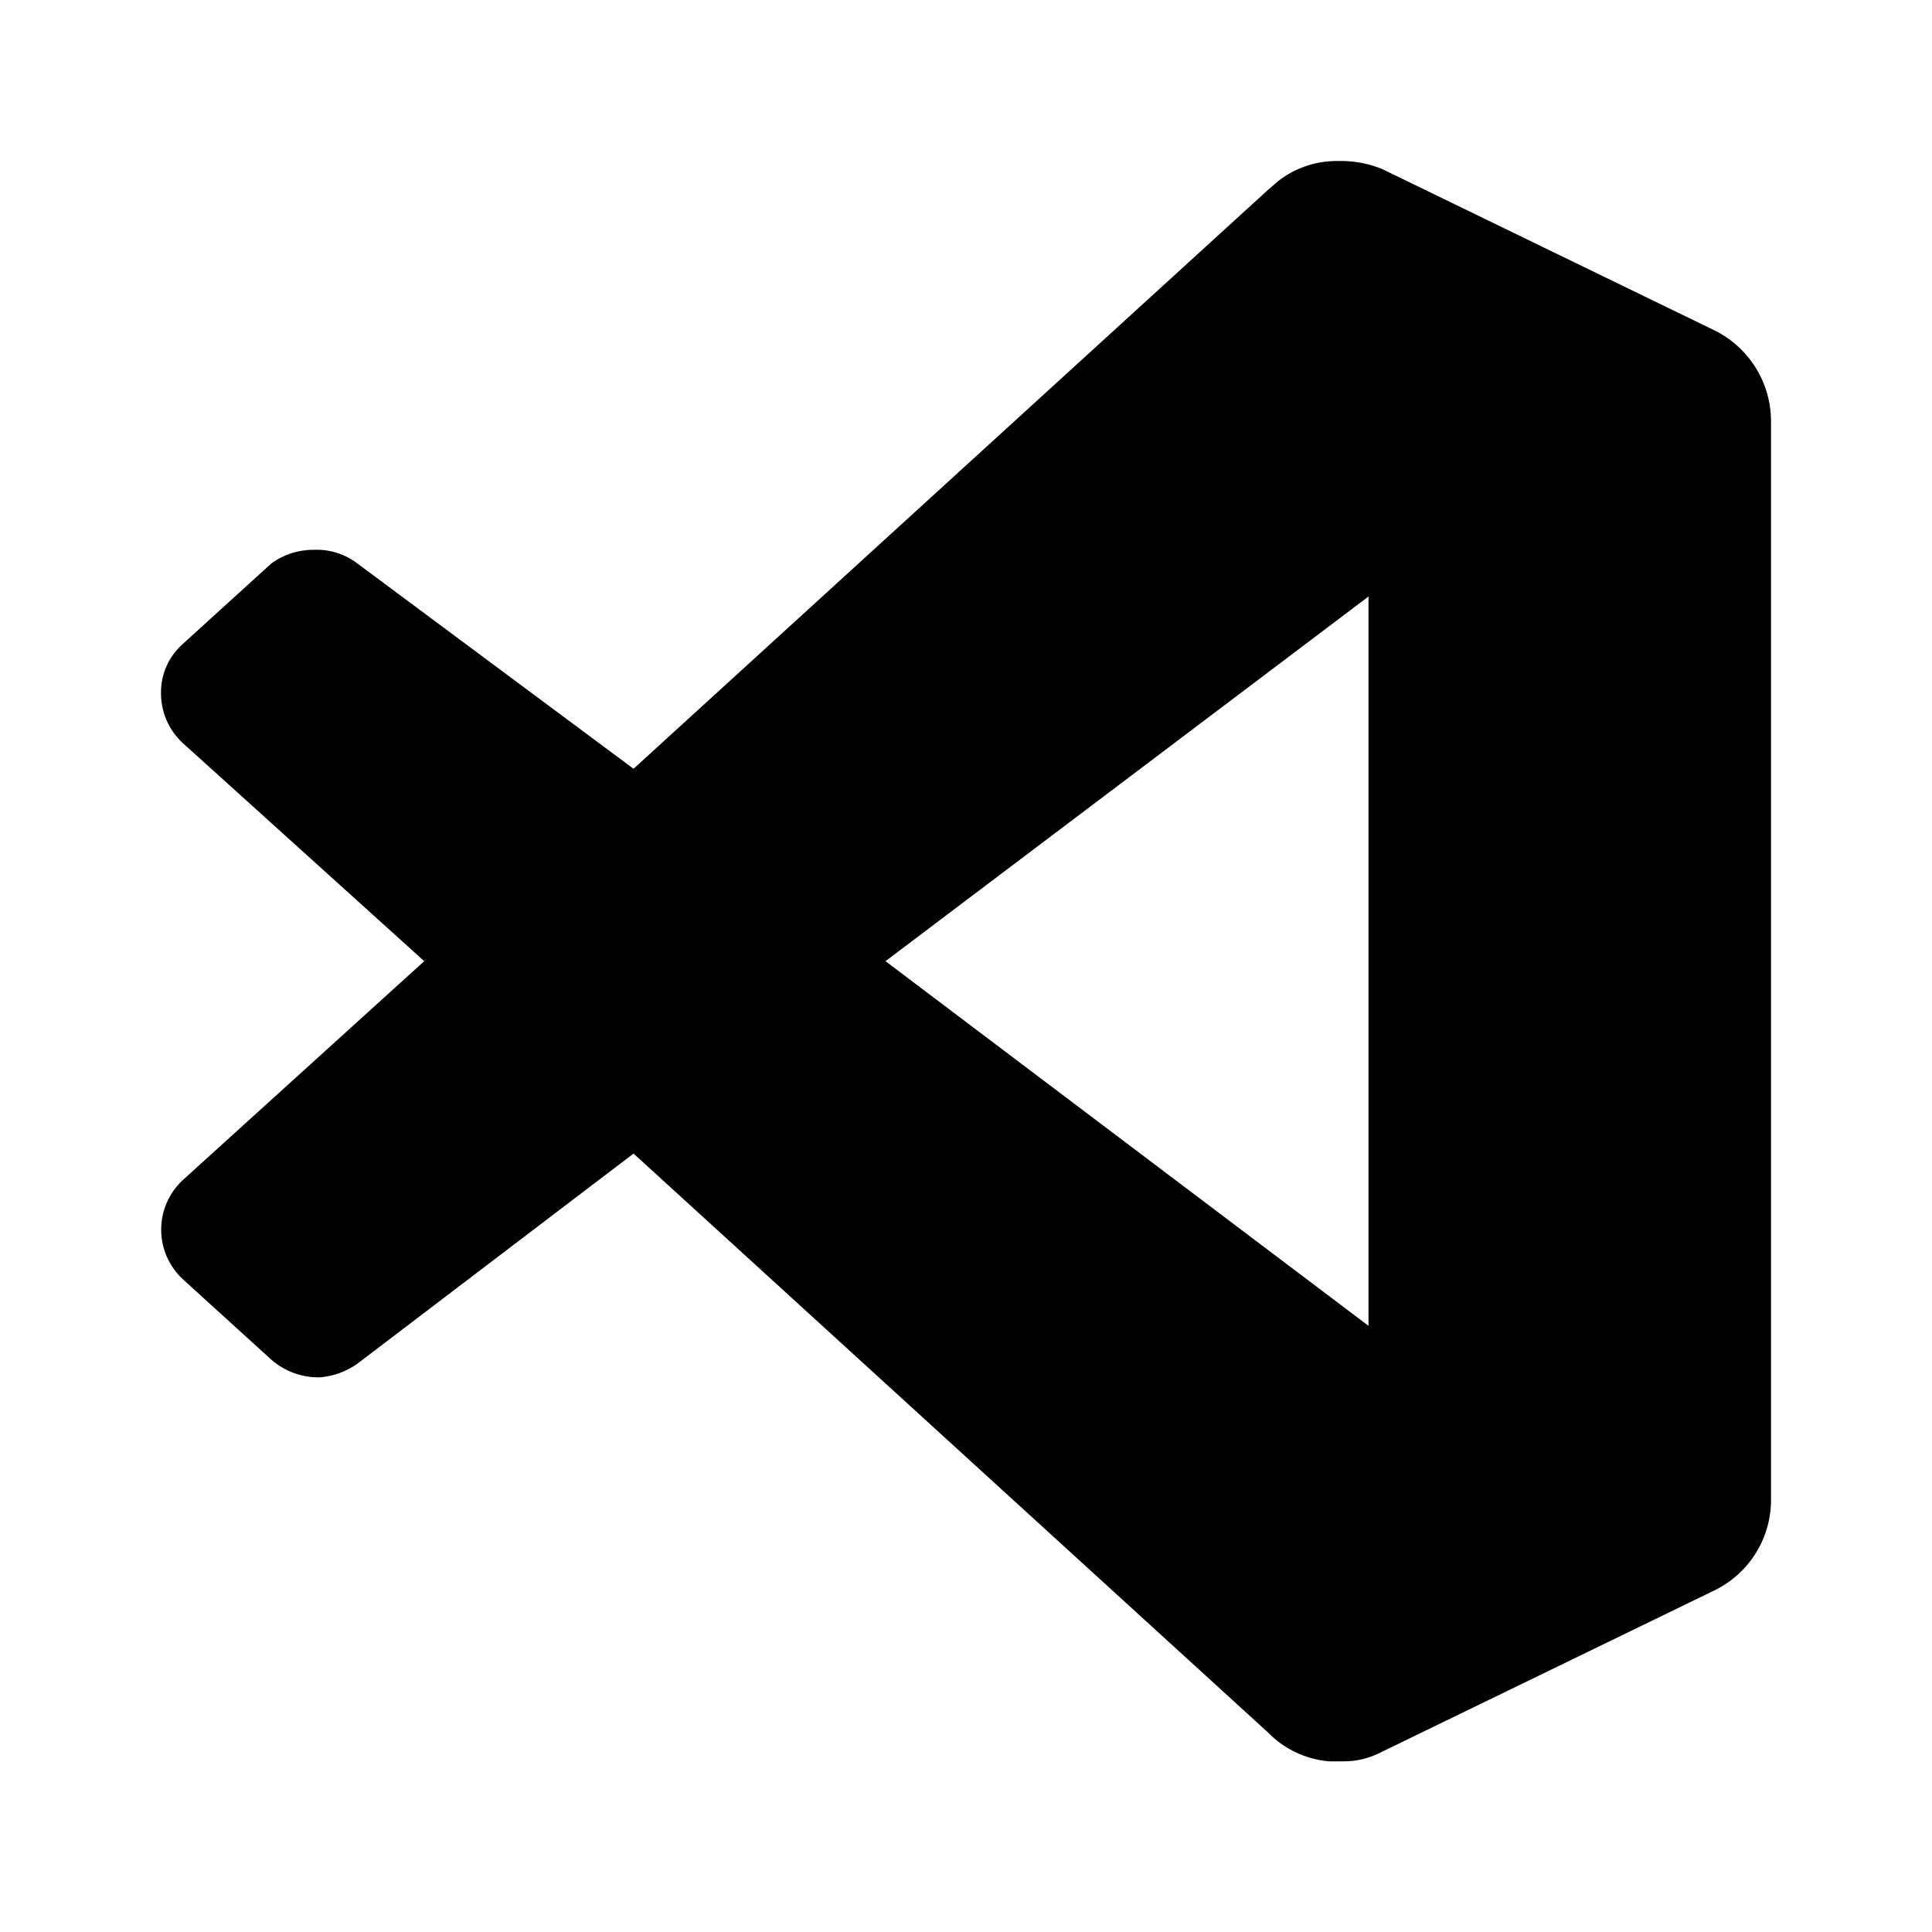
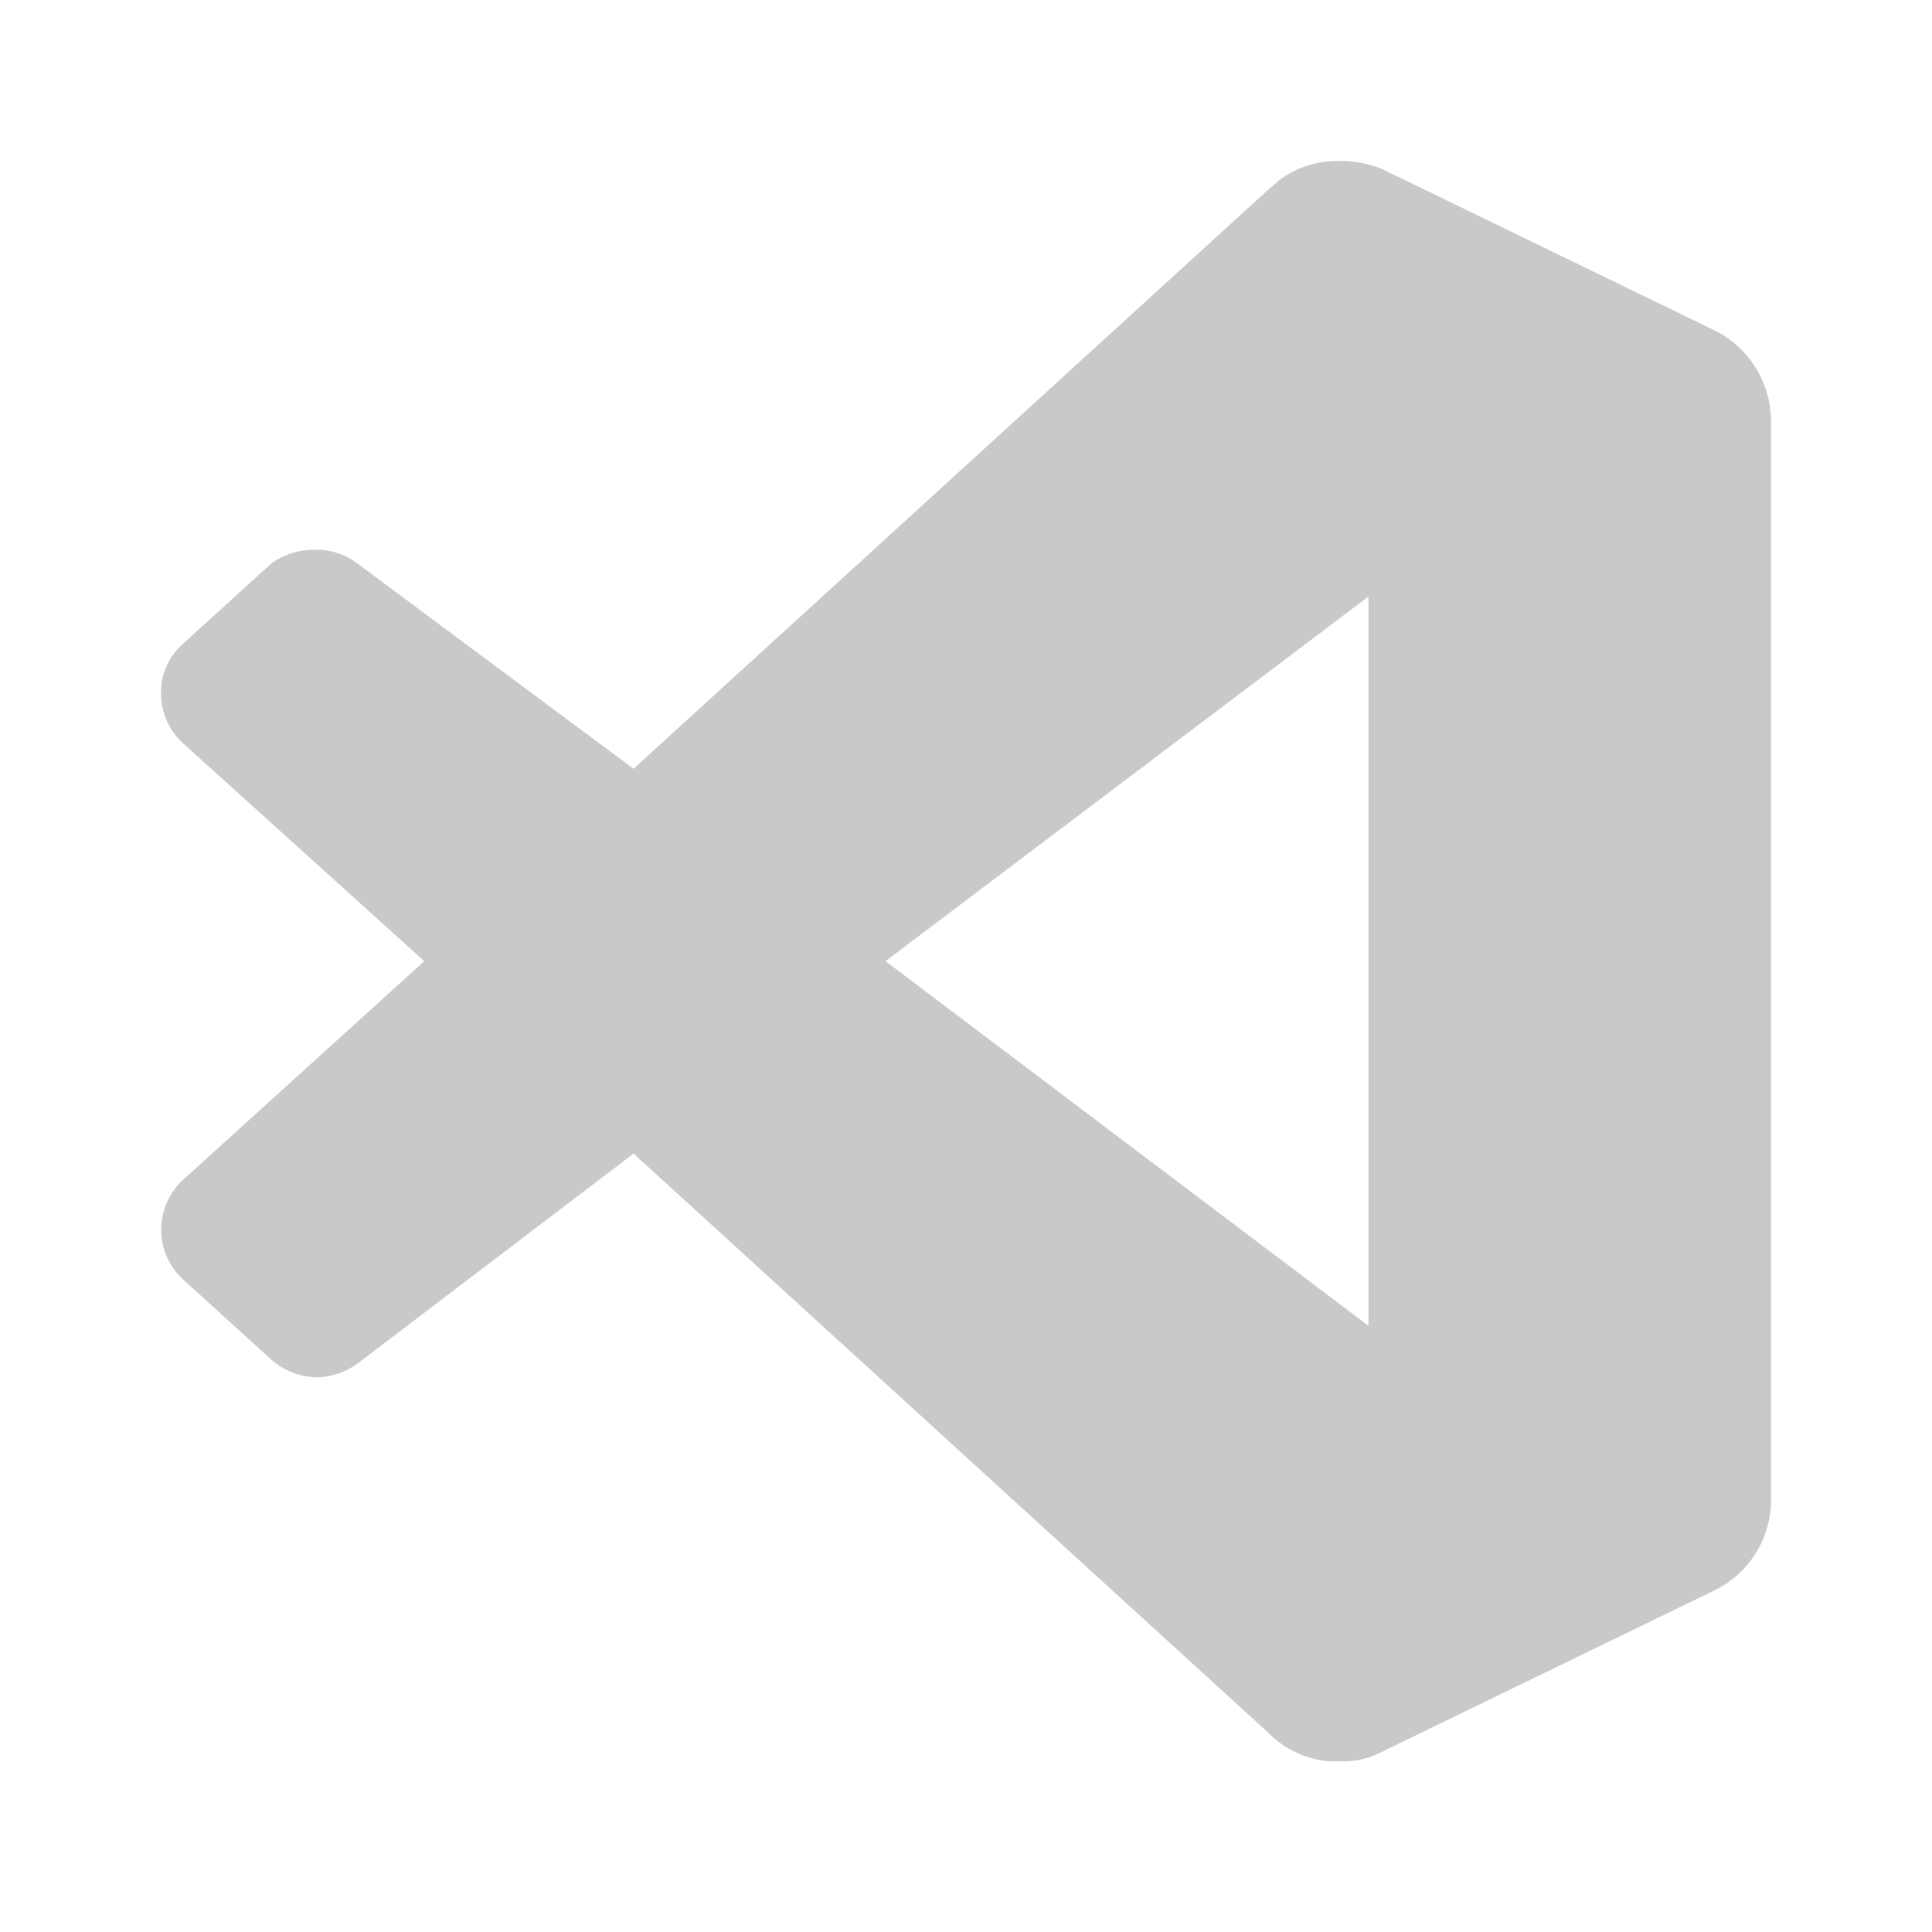
- <svg xmlns="http://www.w3.org/2000/svg" viewBox="0 0 24 24" fill="#000000" width="24" height="24">
+ <svg xmlns="http://www.w3.org/2000/svg" viewBox="0 0 24 24" fill="#c9c9c9" width="24" height="24">
  <path d="m21.29 4.1-4.12-2a1.36 1.36 0 0 0-.48-.1h-.08a1.18 1.18 0 0 0-.72.24l-.14.12-7.88 7.19L4.44 7a.83.83 0 0 0-.54-.17.88.88 0 0 0-.53.17l-1.1 1a.8.8 0 0 0-.27.61.84.84 0 0 0 .27.62l3 2.71-3 2.72a.84.84 0 0 0 0 1.23l1.1 1a.89.89 0 0 0 .6.22.93.93 0 0 0 .47-.17l3.43-2.61 7.88 7.19a1.2 1.2 0 0 0 .76.36h.17a1 1 0 0 0 .49-.12l4.12-2a1.25 1.25 0 0 0 .71-1.1V5.23a1.26 1.26 0 0 0-.71-1.13zM17 16.47l-6-4.53 6-4.53z" />
</svg>
